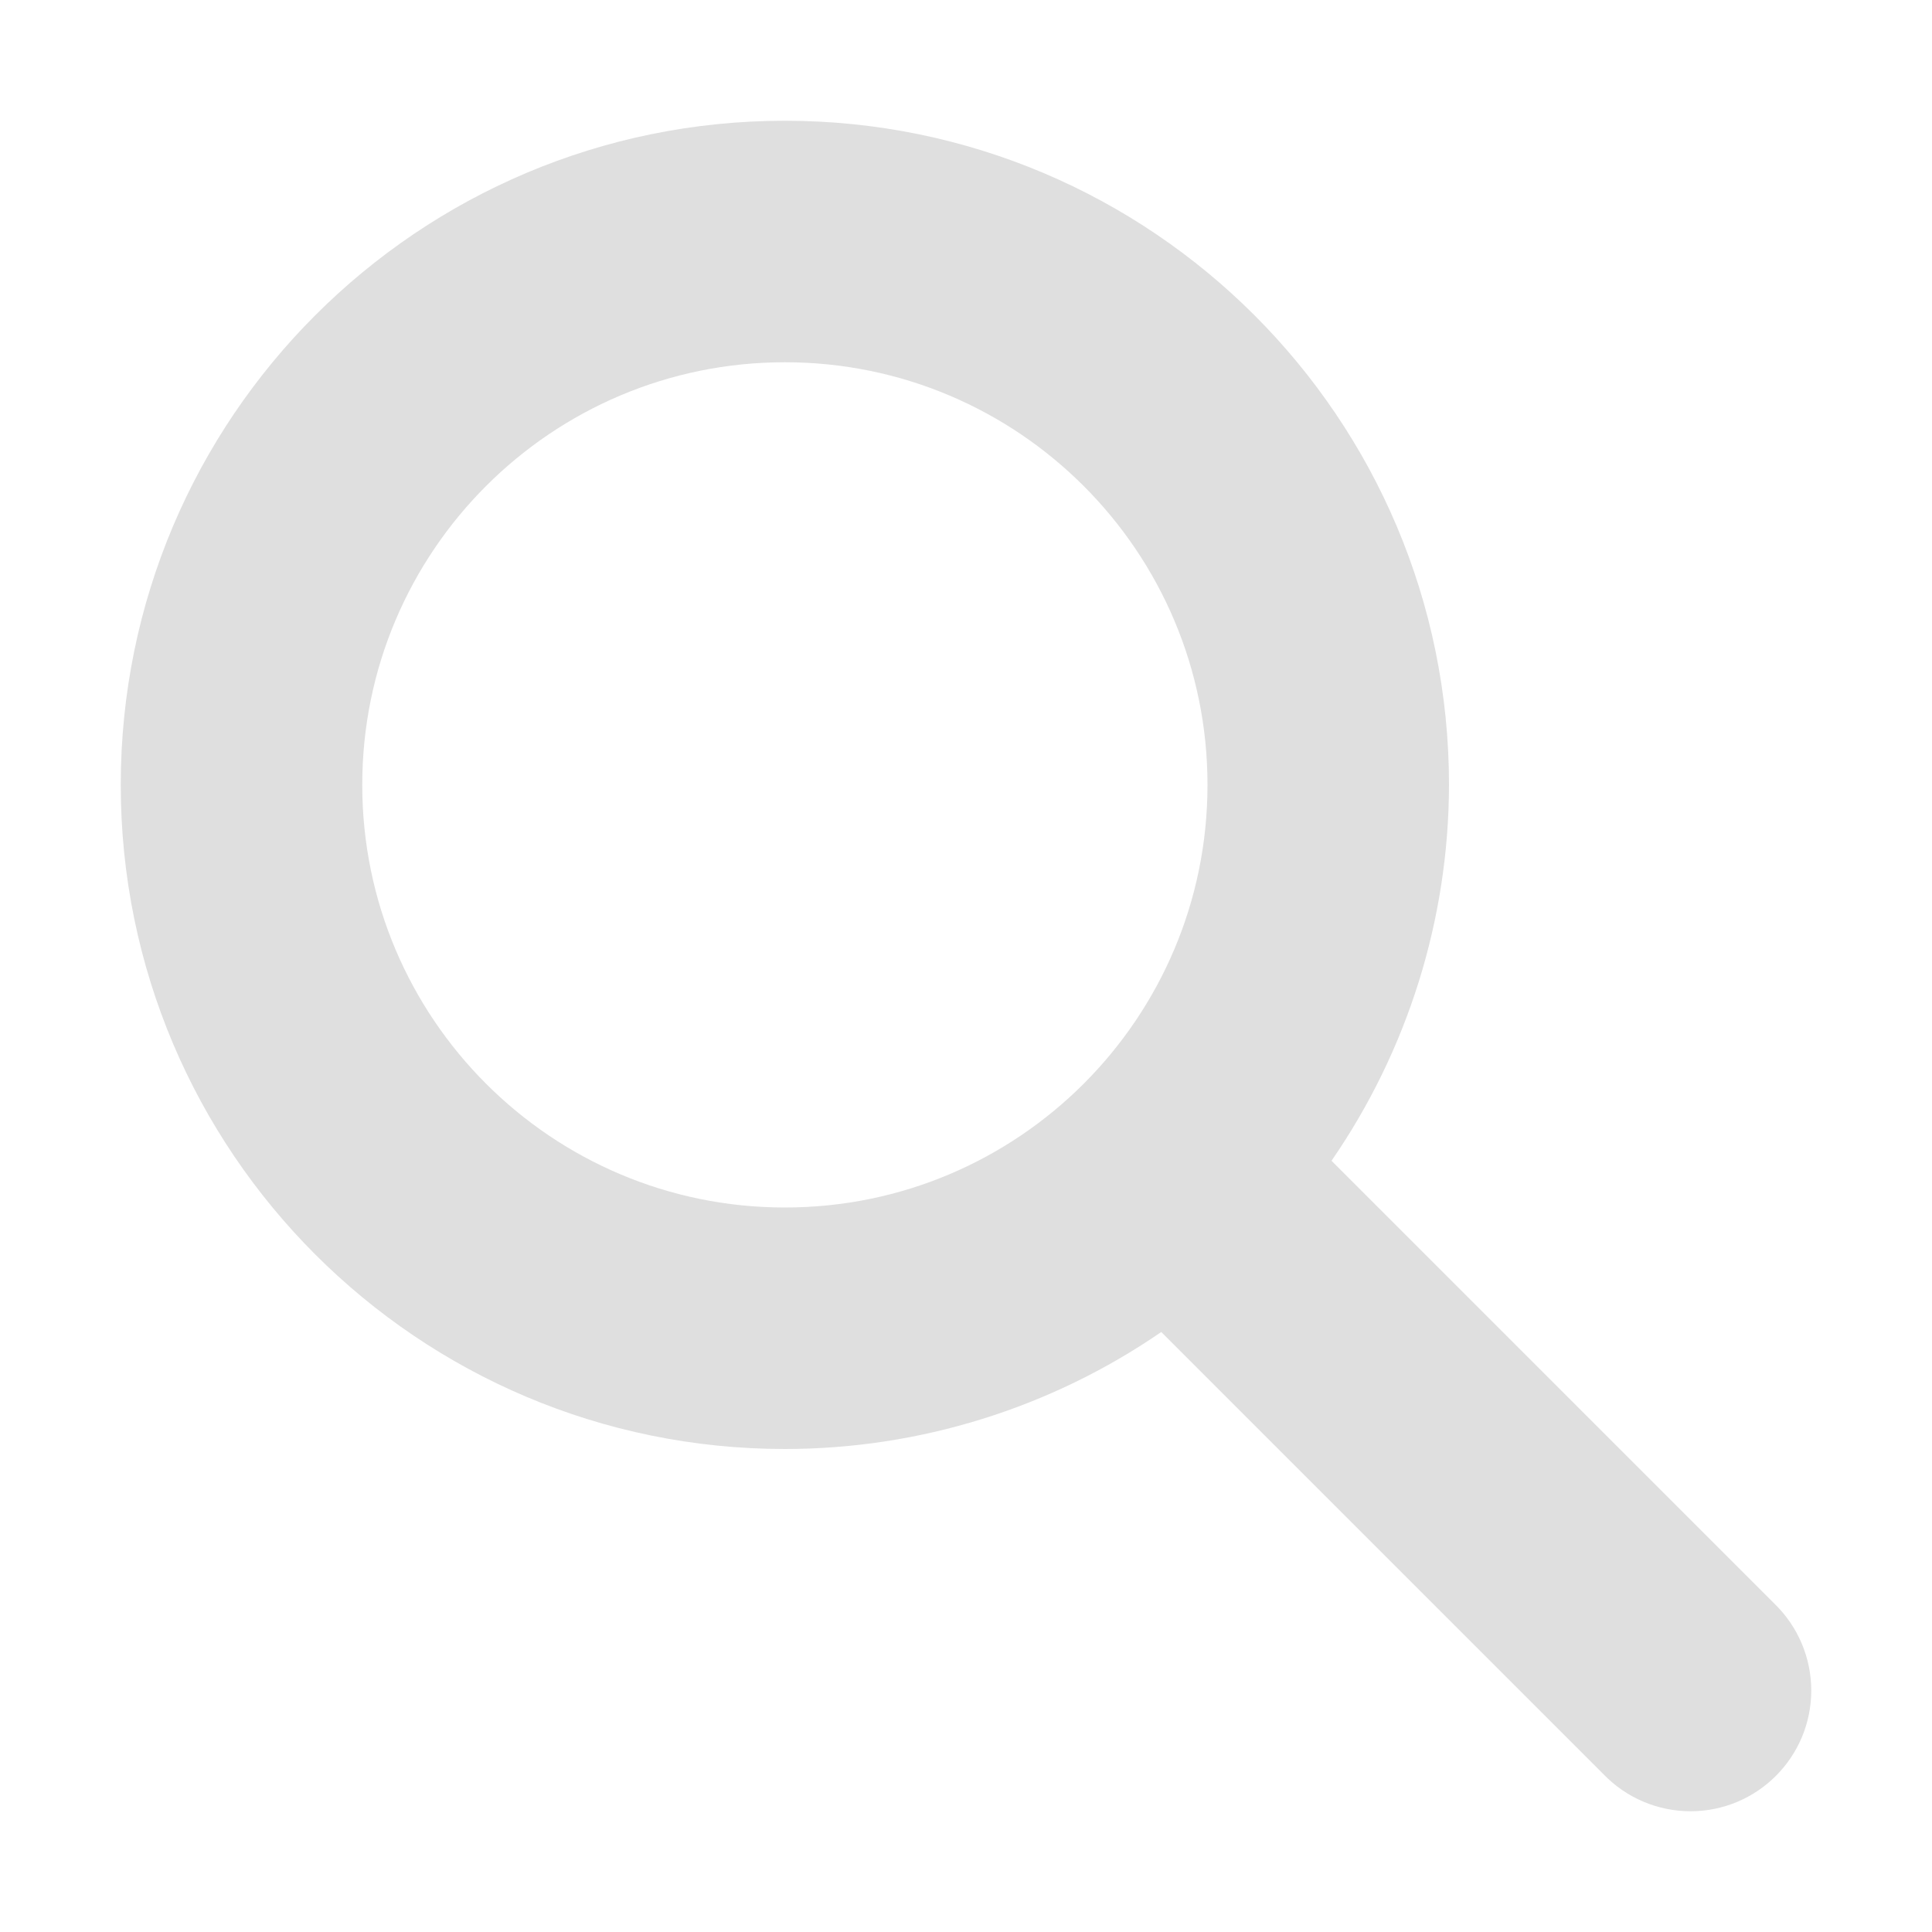
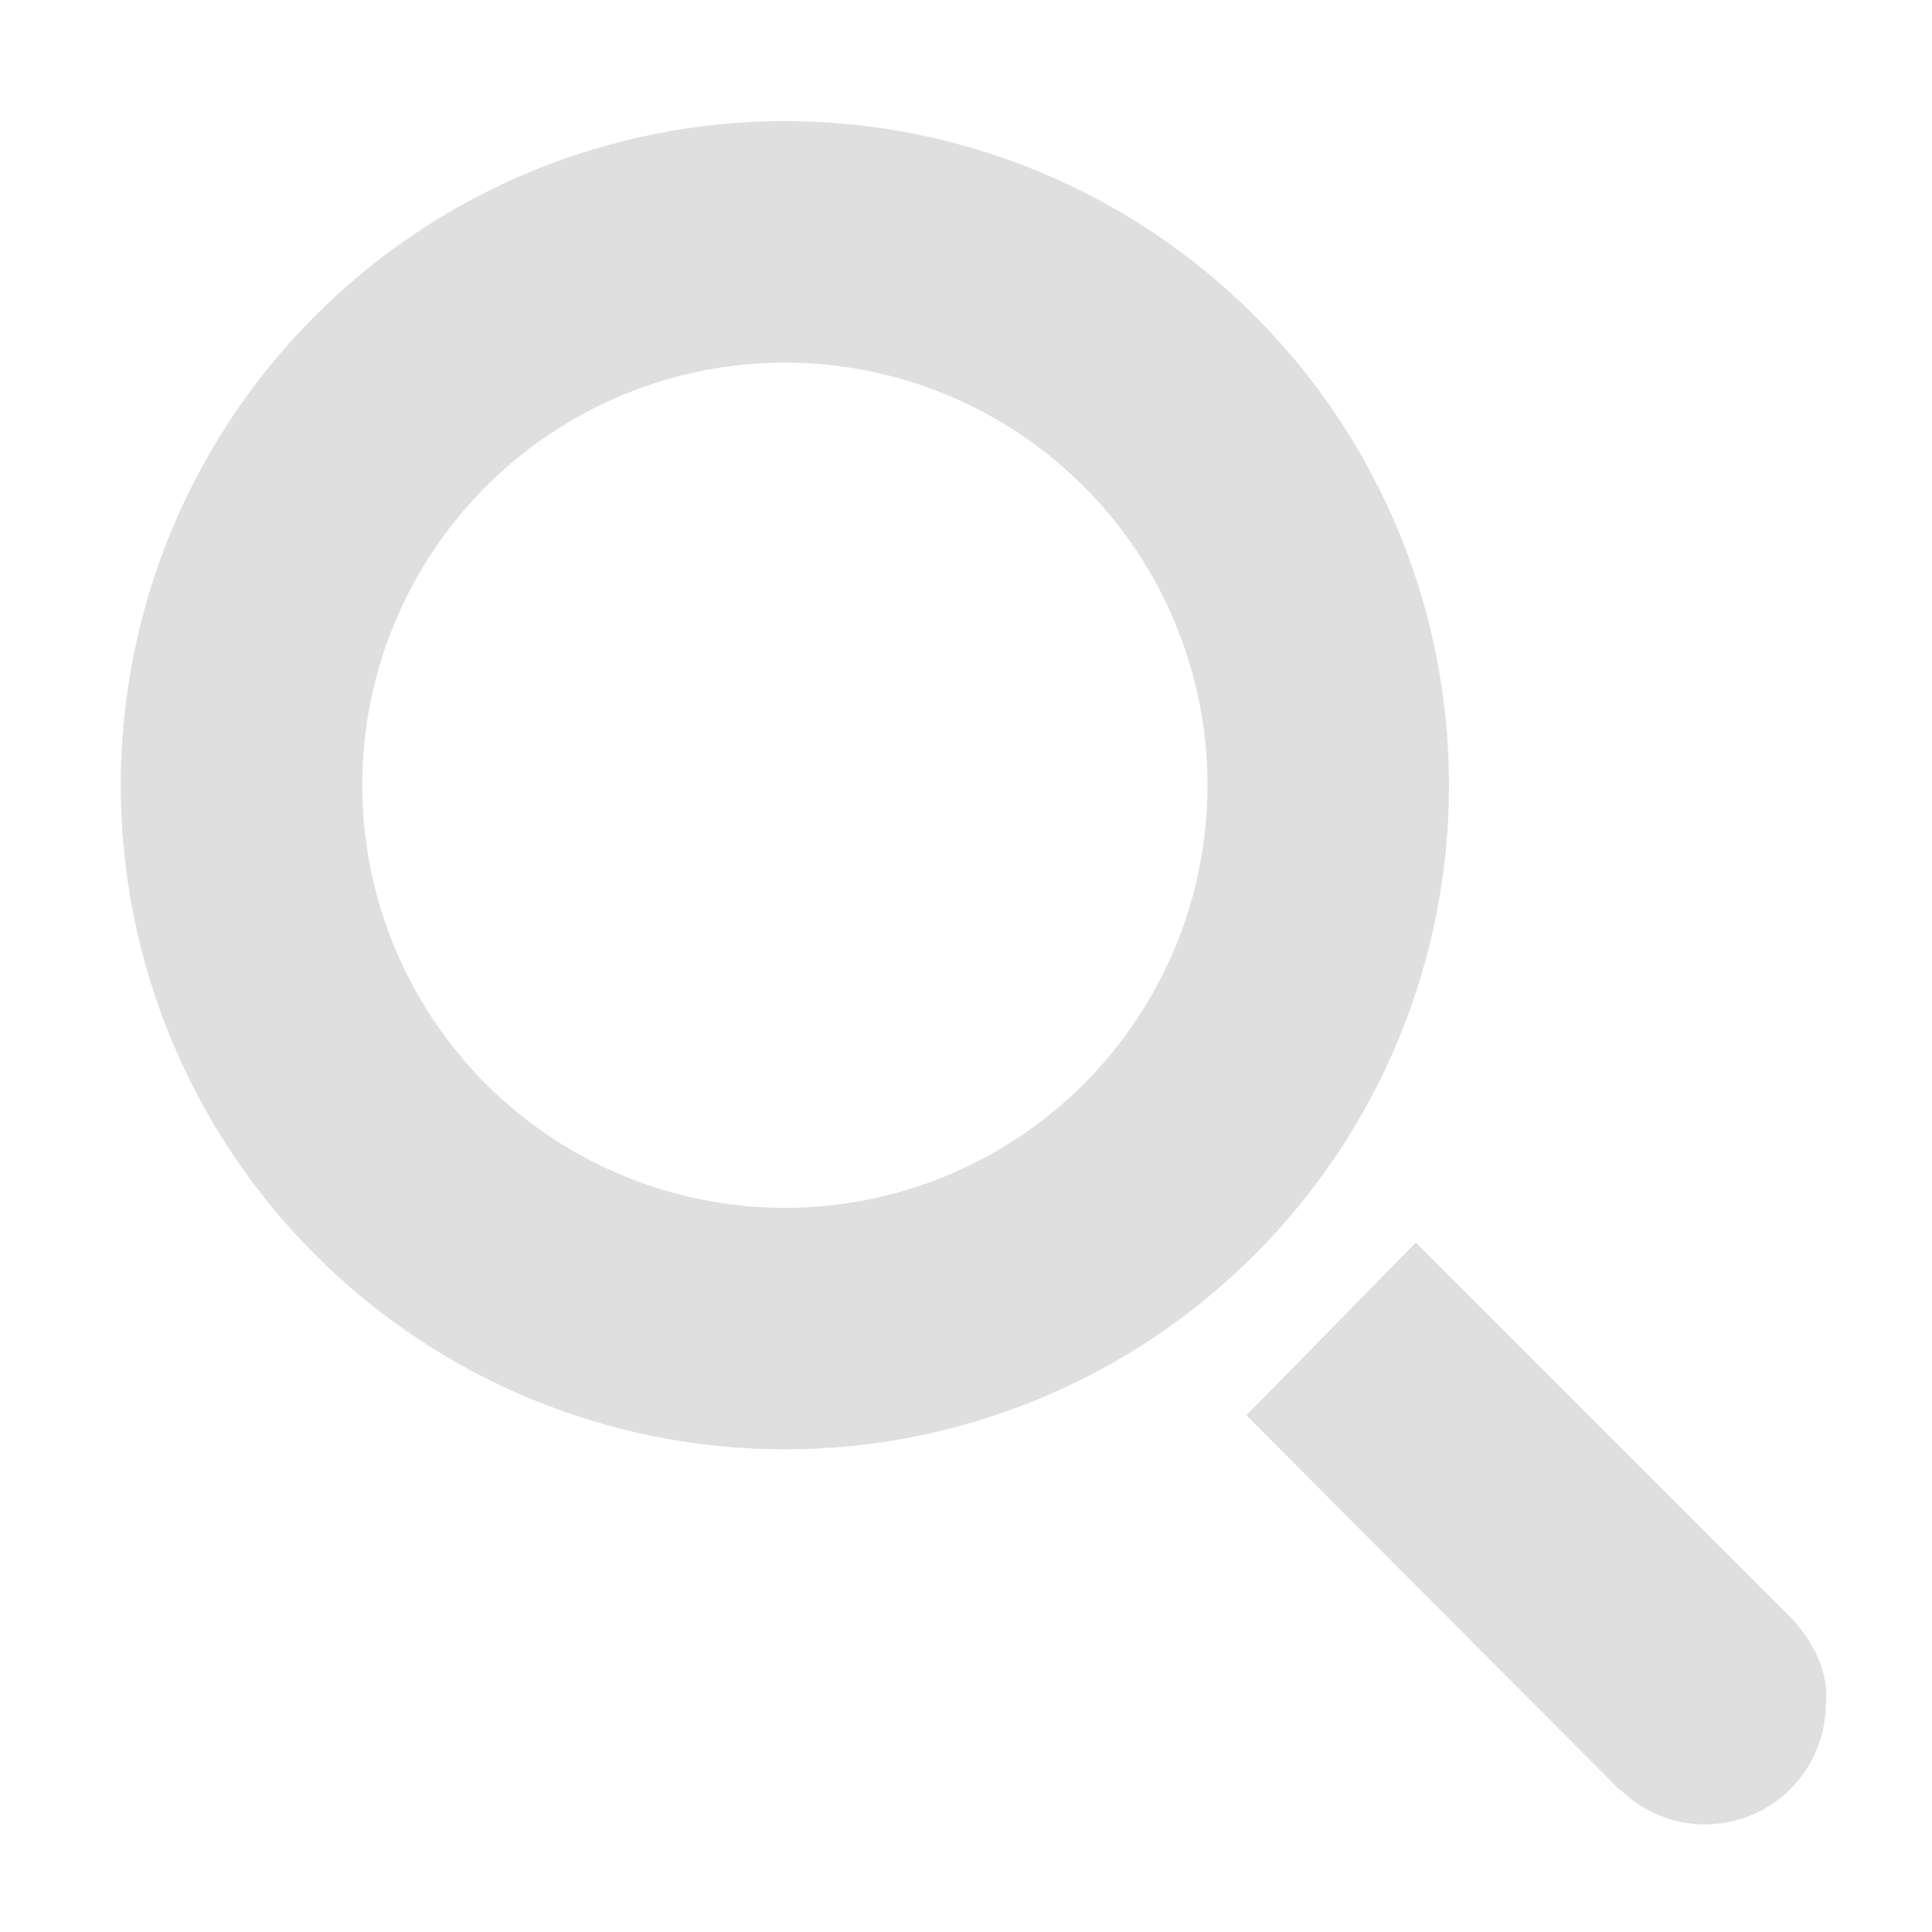
- <svg xmlns="http://www.w3.org/2000/svg" width="16" height="16">
+ <svg xmlns="http://www.w3.org/2000/svg" width="16" height="16" version="1.1">
  <defs>
    <style id="current-color-scheme" type="text/css">
   .ColorScheme-Text { color:#dfdfdf; } .ColorScheme-Highlight { color:#4285f4; } .ColorScheme-NeutralText { color:#ff9800; } .ColorScheme-PositiveText { color:#4caf50; } .ColorScheme-NegativeText { color:#f44336; }
  </style>
  </defs>
-   <path style="fill:currentColor" class="ColorScheme-Text" d="M 6.5 1 A 5.5 5.5 0 0 0 1 6.5 A 5.5 5.5 0 0 0 6.5 12 A 5.5 5.5 0 0 0 9.617 11.031 L 13.279 14.693 A 1 1 0 0 0 14 15 A 1 1 0 0 0 15 14 A 1 1 0 0 0 14.697 13.283 L 11.027 9.613 A 5.5 5.5 0 0 0 12 6.5 A 5.5 5.5 0 0 0 6.5 1 z M 6.5 3 A 3.5 3.5 0 0 1 10 6.5 A 3.5 3.5 0 0 1 6.5 10 A 3.5 3.5 0 0 1 3 6.5 A 3.5 3.5 0 0 1 6.5 3 z" />
+   <path style="fill:currentColor" class="ColorScheme-Text" d="M13.42 14.83L13.424 14.826C13.565 14.963 13.743 15.055 13.936 15.092C14.129 15.128 14.328 15.107 14.509 15.03C14.69 14.954 14.845 14.826 14.953 14.663C15.062 14.499 15.12 14.307 15.121 14.111C15.155 13.813 14.968 13.534 14.826 13.392L11.725 10.291L10.322 11.721L13.42 14.83Z" />
+   <path style="fill:currentColor" class="ColorScheme-Text" d="M6.5 1.003C5.041 1.003 3.642 1.582 2.611 2.614C1.579 3.645 1 5.044 1 6.503C1 7.962 1.579 9.361 2.611 10.392C3.642 11.424 5.041 12.003 6.5 12.003C7.959 12.003 9.358 11.424 10.389 10.392C11.421 9.361 12 7.962 12 6.503C12 5.044 11.421 3.645 10.389 2.614C9.358 1.582 7.959 1.003 6.5 1.003ZM6.5 3.003C7.428 3.003 8.319 3.372 8.975 4.028C9.631 4.684 10 5.575 10 6.503C10 7.431 9.631 8.321 8.975 8.978C8.319 9.634 7.428 10.003 6.5 10.003C5.572 10.003 4.681 9.634 4.025 8.978C3.369 8.321 3 7.431 3 6.503C3 5.575 3.369 4.684 4.025 4.028C4.681 3.372 5.572 3.003 6.5 3.003Z" />
</svg>
